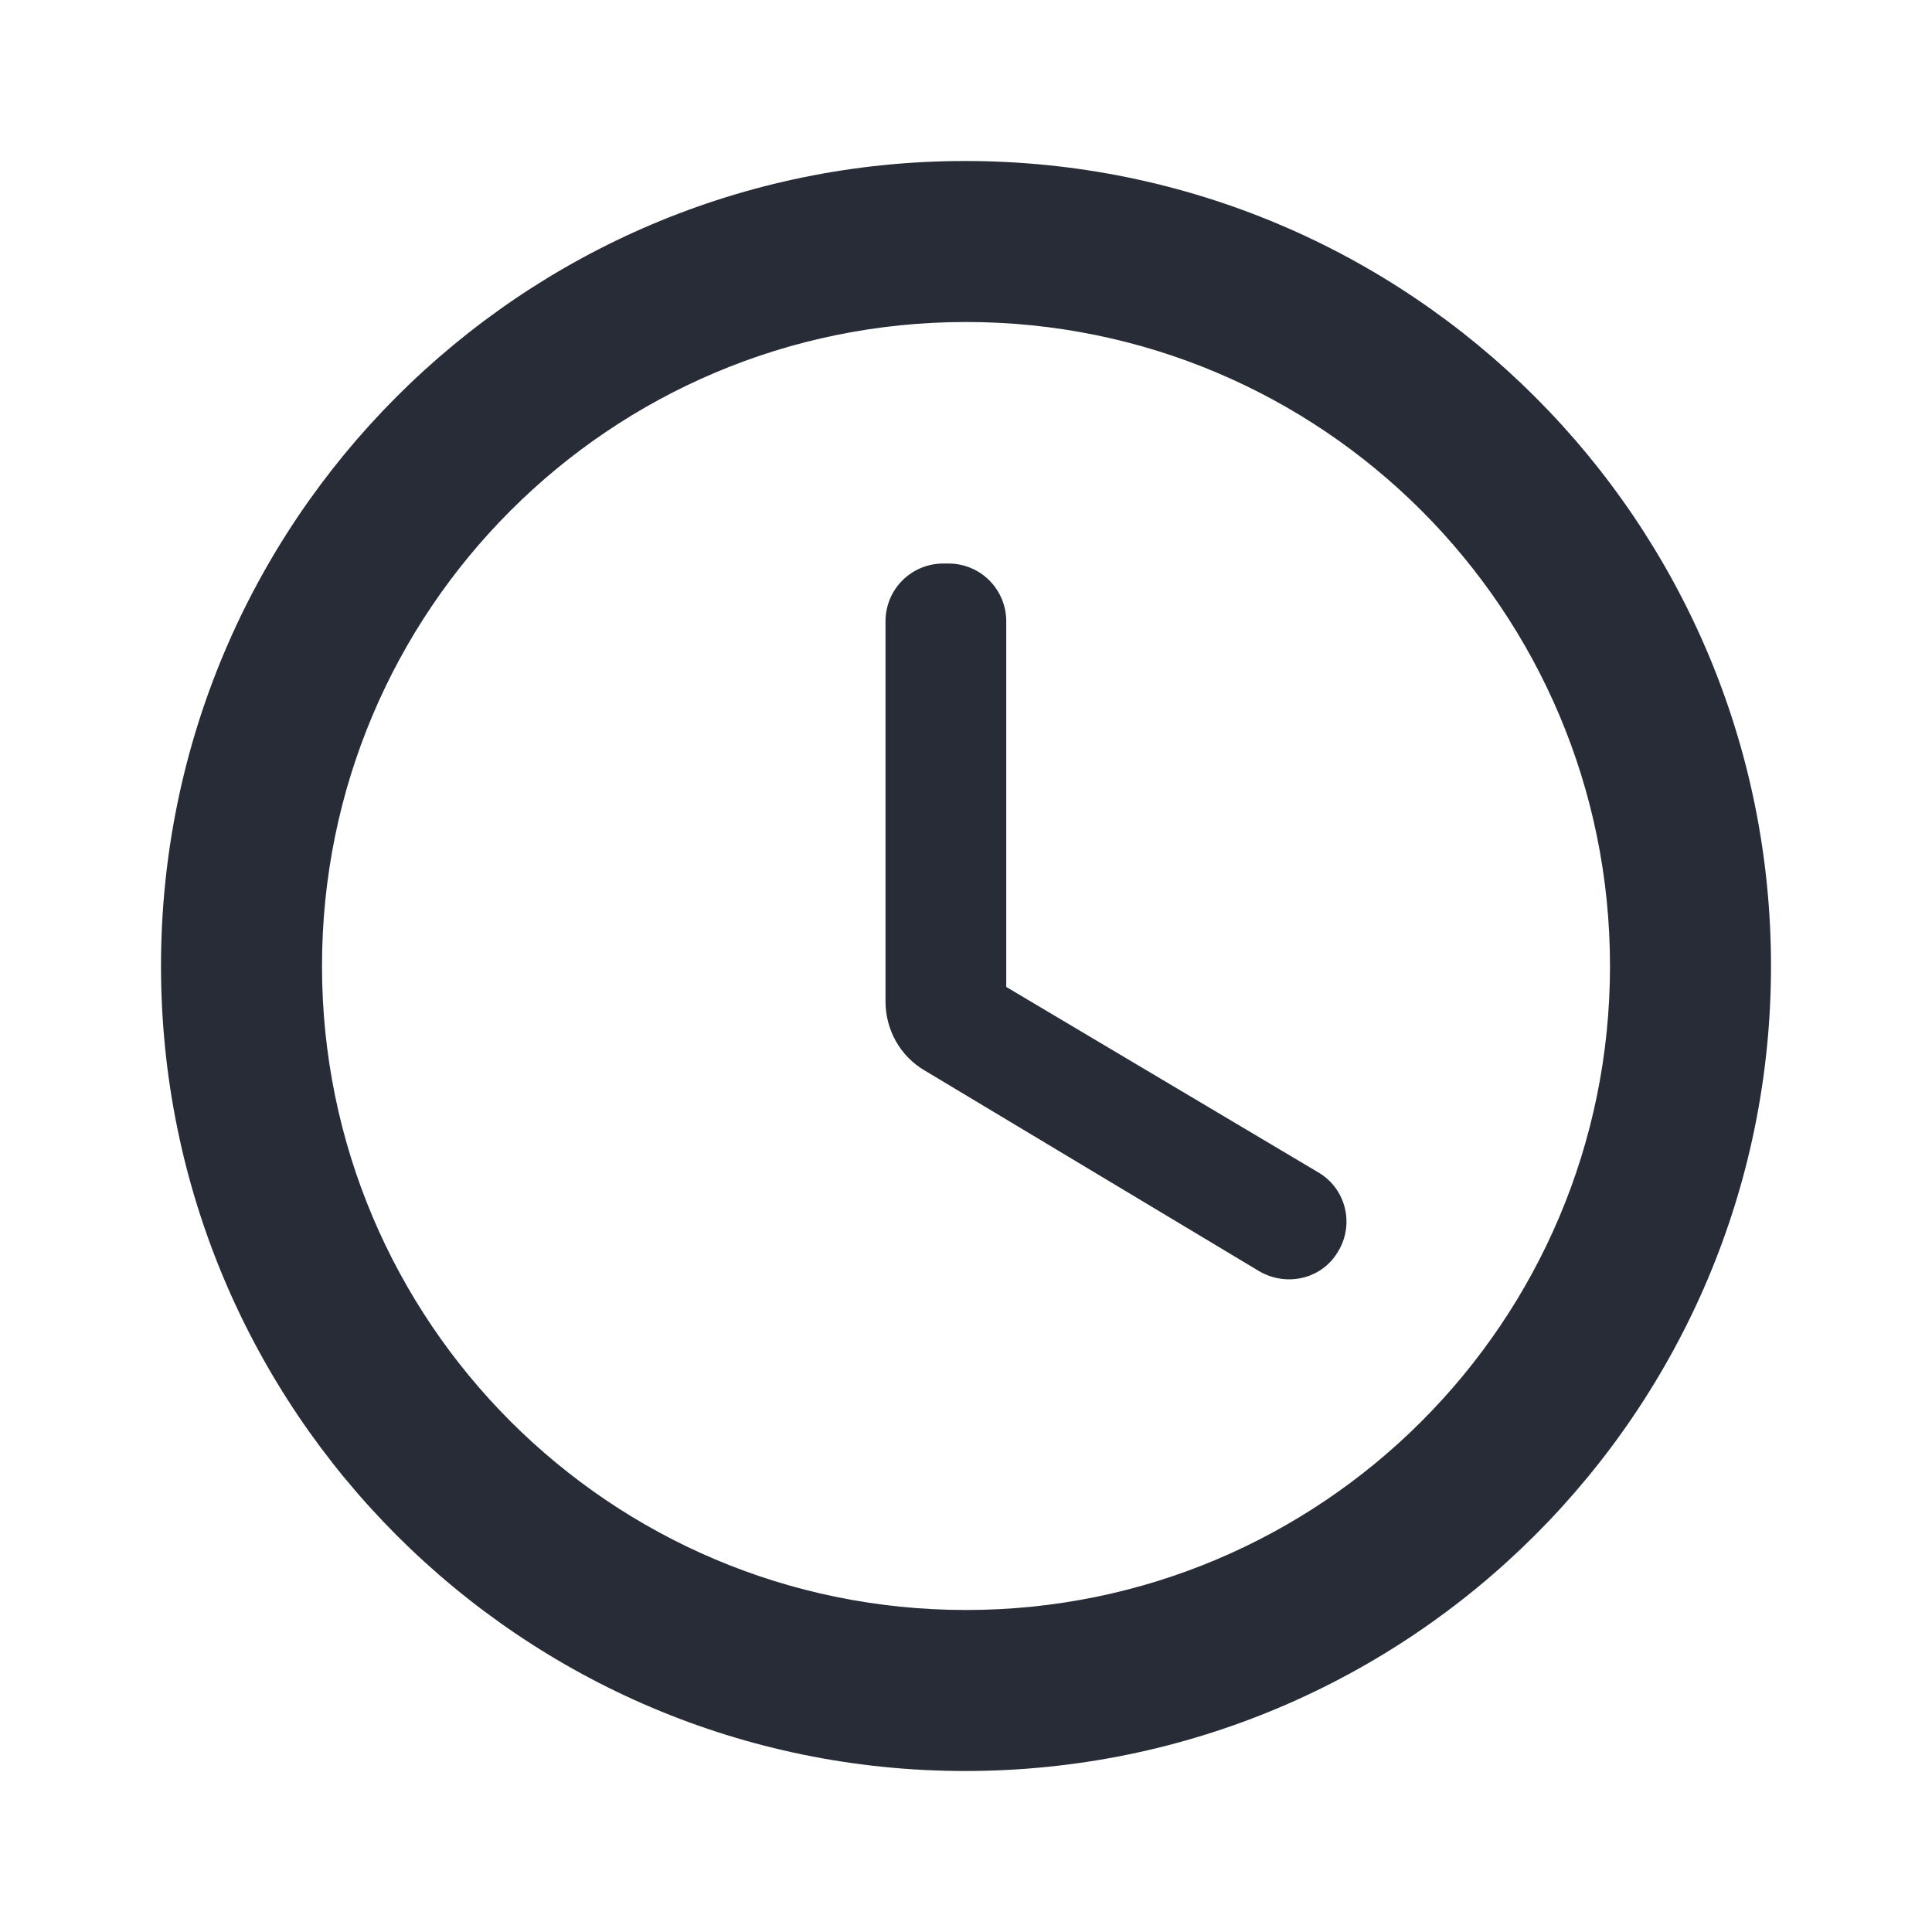
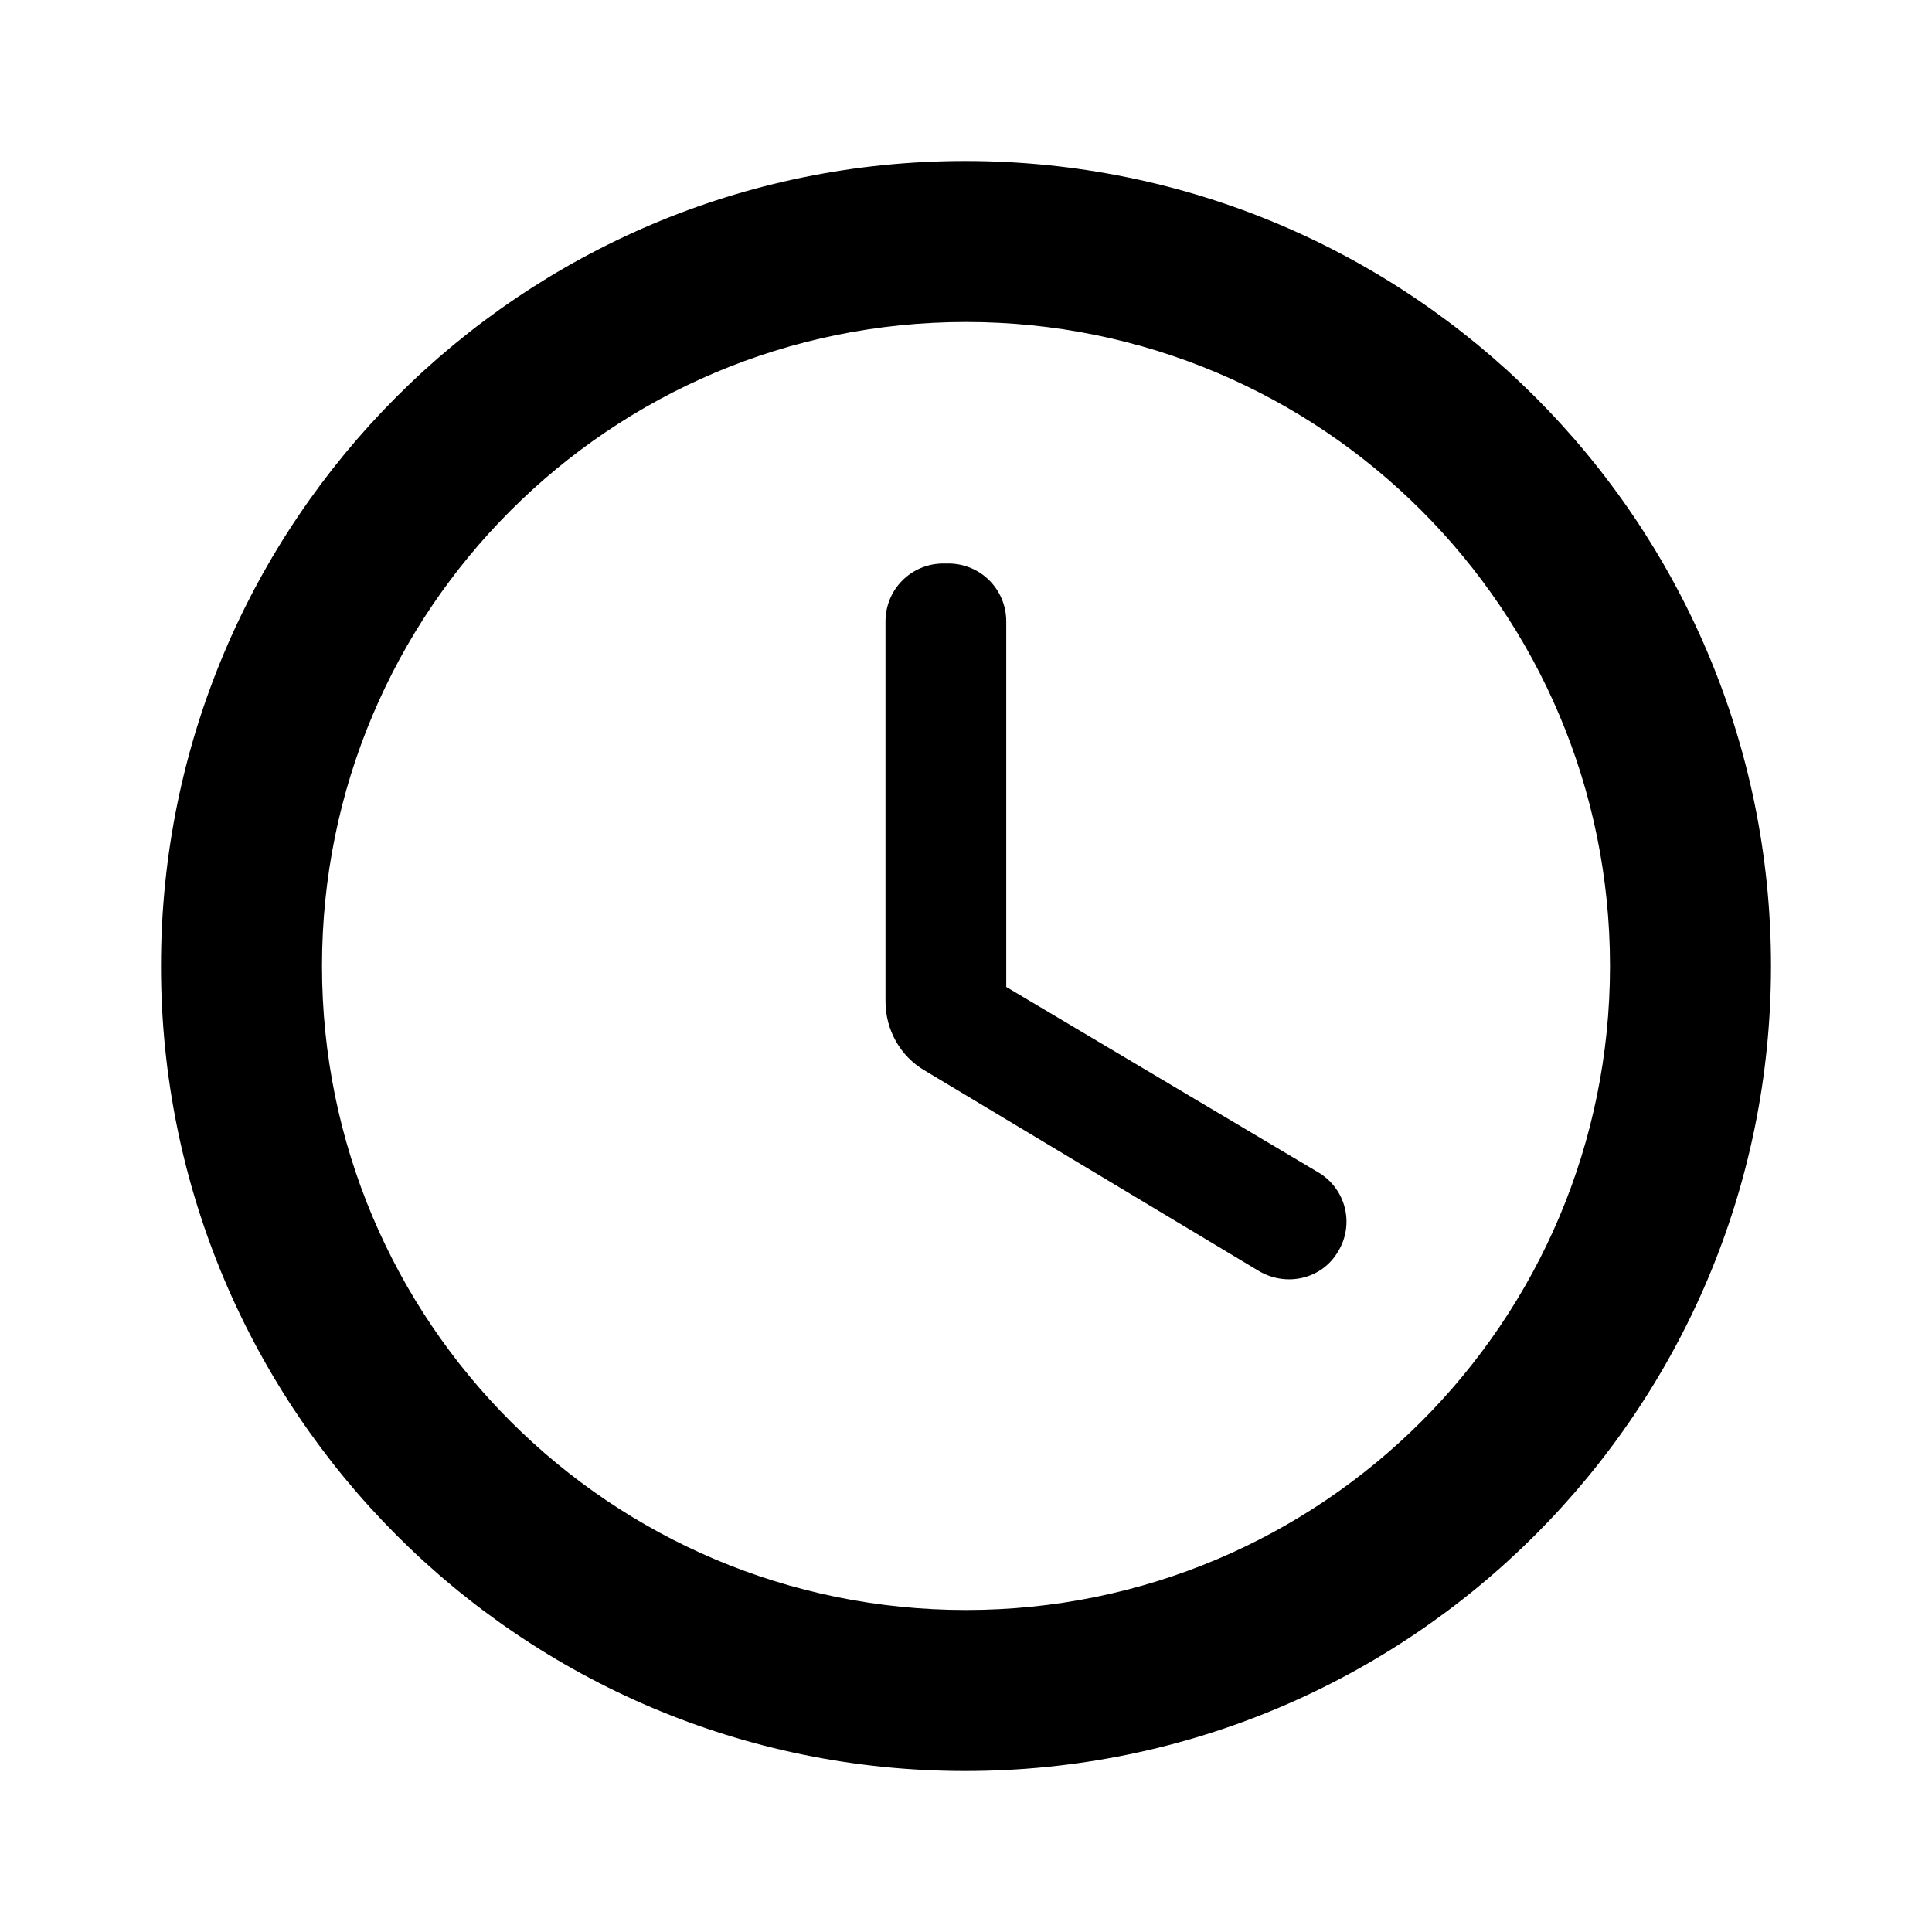
- <svg xmlns="http://www.w3.org/2000/svg" width="24" height="24" viewBox="0 0 24 24" fill="none">
-   <path d="M11.99 2C6.47 2 2 6.48 2 12C2 17.52 6.47 22 11.99 22C17.52 22 22 17.52 22 12C22 6.48 17.52 2 11.99 2ZM12 20C7.58 20 4 16.42 4 12C4 7.58 7.58 4 12 4C16.42 4 20 7.58 20 12C20 16.42 16.42 20 12 20ZM11.78 7H11.72C11.32 7 11 7.32 11 7.72V12.44C11 12.79 11.18 13.12 11.49 13.3L15.64 15.79C15.98 15.99 16.42 15.89 16.62 15.55C16.83 15.21 16.72 14.76 16.37 14.56L12.5 12.26V7.72C12.5 7.32 12.18 7 11.78 7Z" fill="#272C37" />
+ <svg xmlns="http://www.w3.org/2000/svg" width="24" height="24">
+   <path d="M11.99 2C6.47 2 2 6.48 2 12s4.47 10 9.99 10C17.52 22 22 17.52 22 12S17.52 2 11.99 2ZM12 20c-4.42 0-8-3.58-8-8s3.58-8 8-8 8 3.58 8 8-3.58 8-8 8Zm-.22-13h-.06c-.4 0-.72.32-.72.72v4.72c0 .35.18.68.49.86l4.15 2.49c.34.2.78.1.98-.24a.71.71 0 0 0-.25-.99l-3.87-2.3V7.72c0-.4-.32-.72-.72-.72Z" />
</svg>
